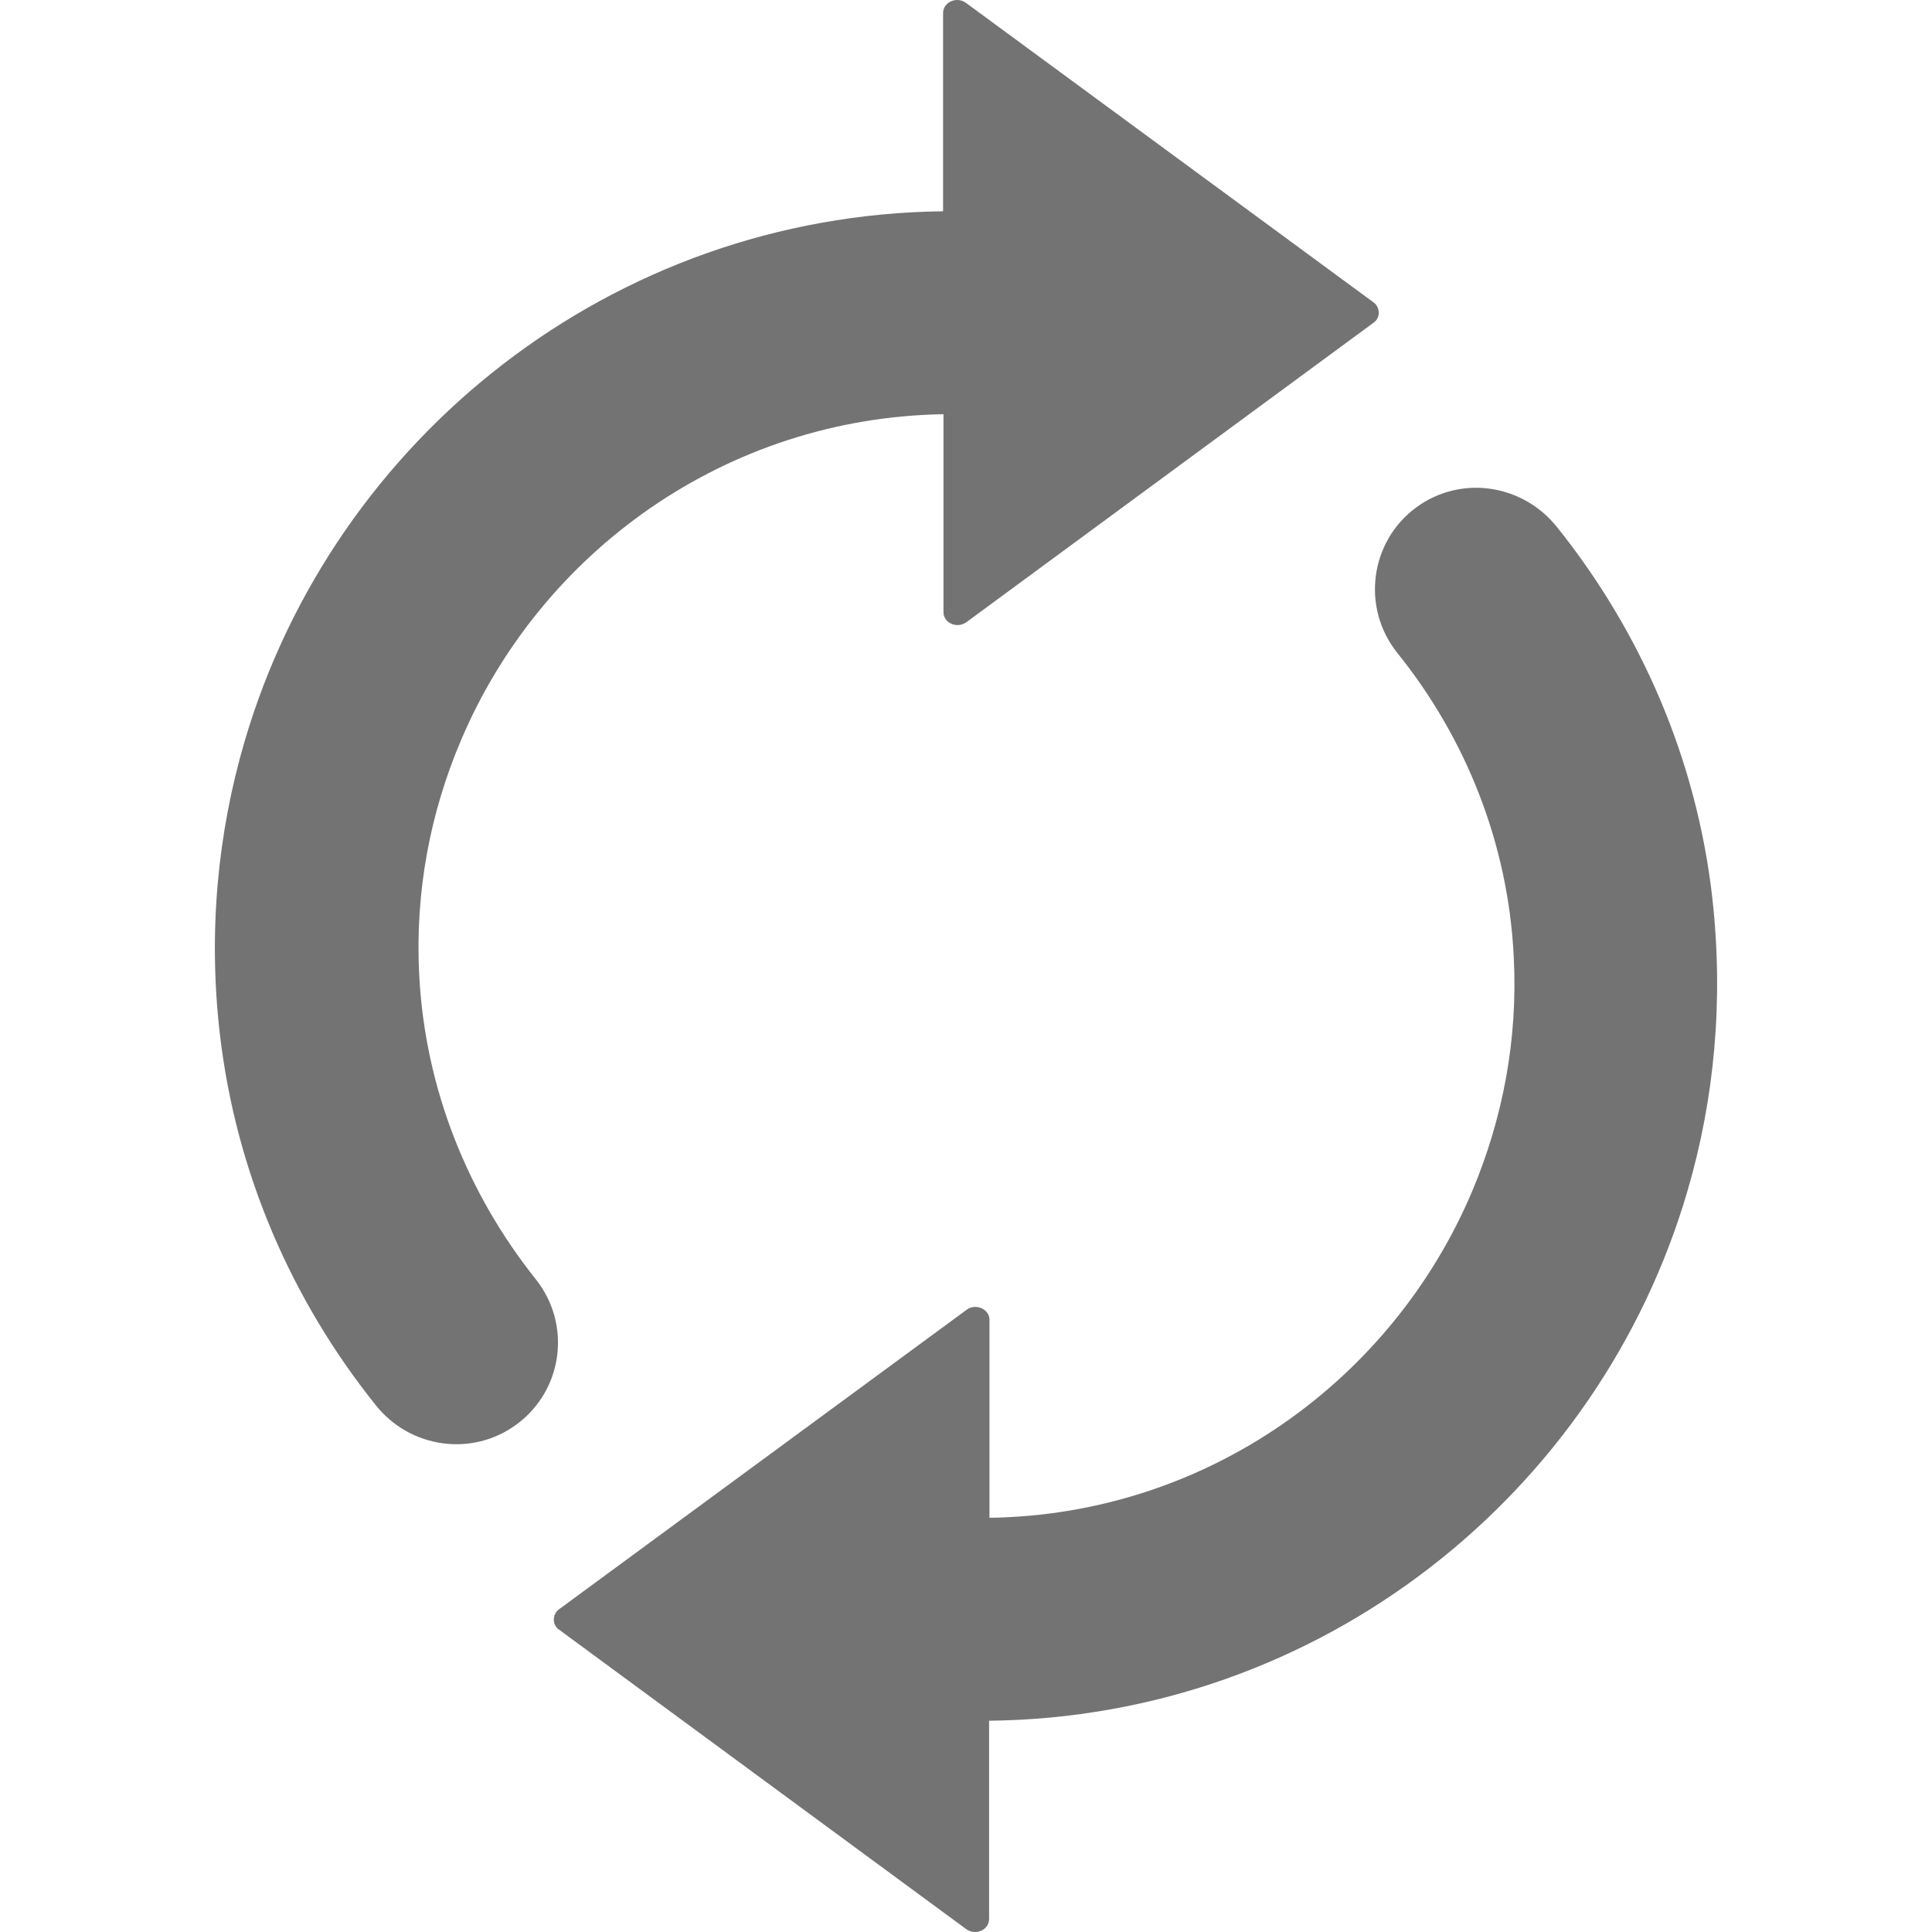
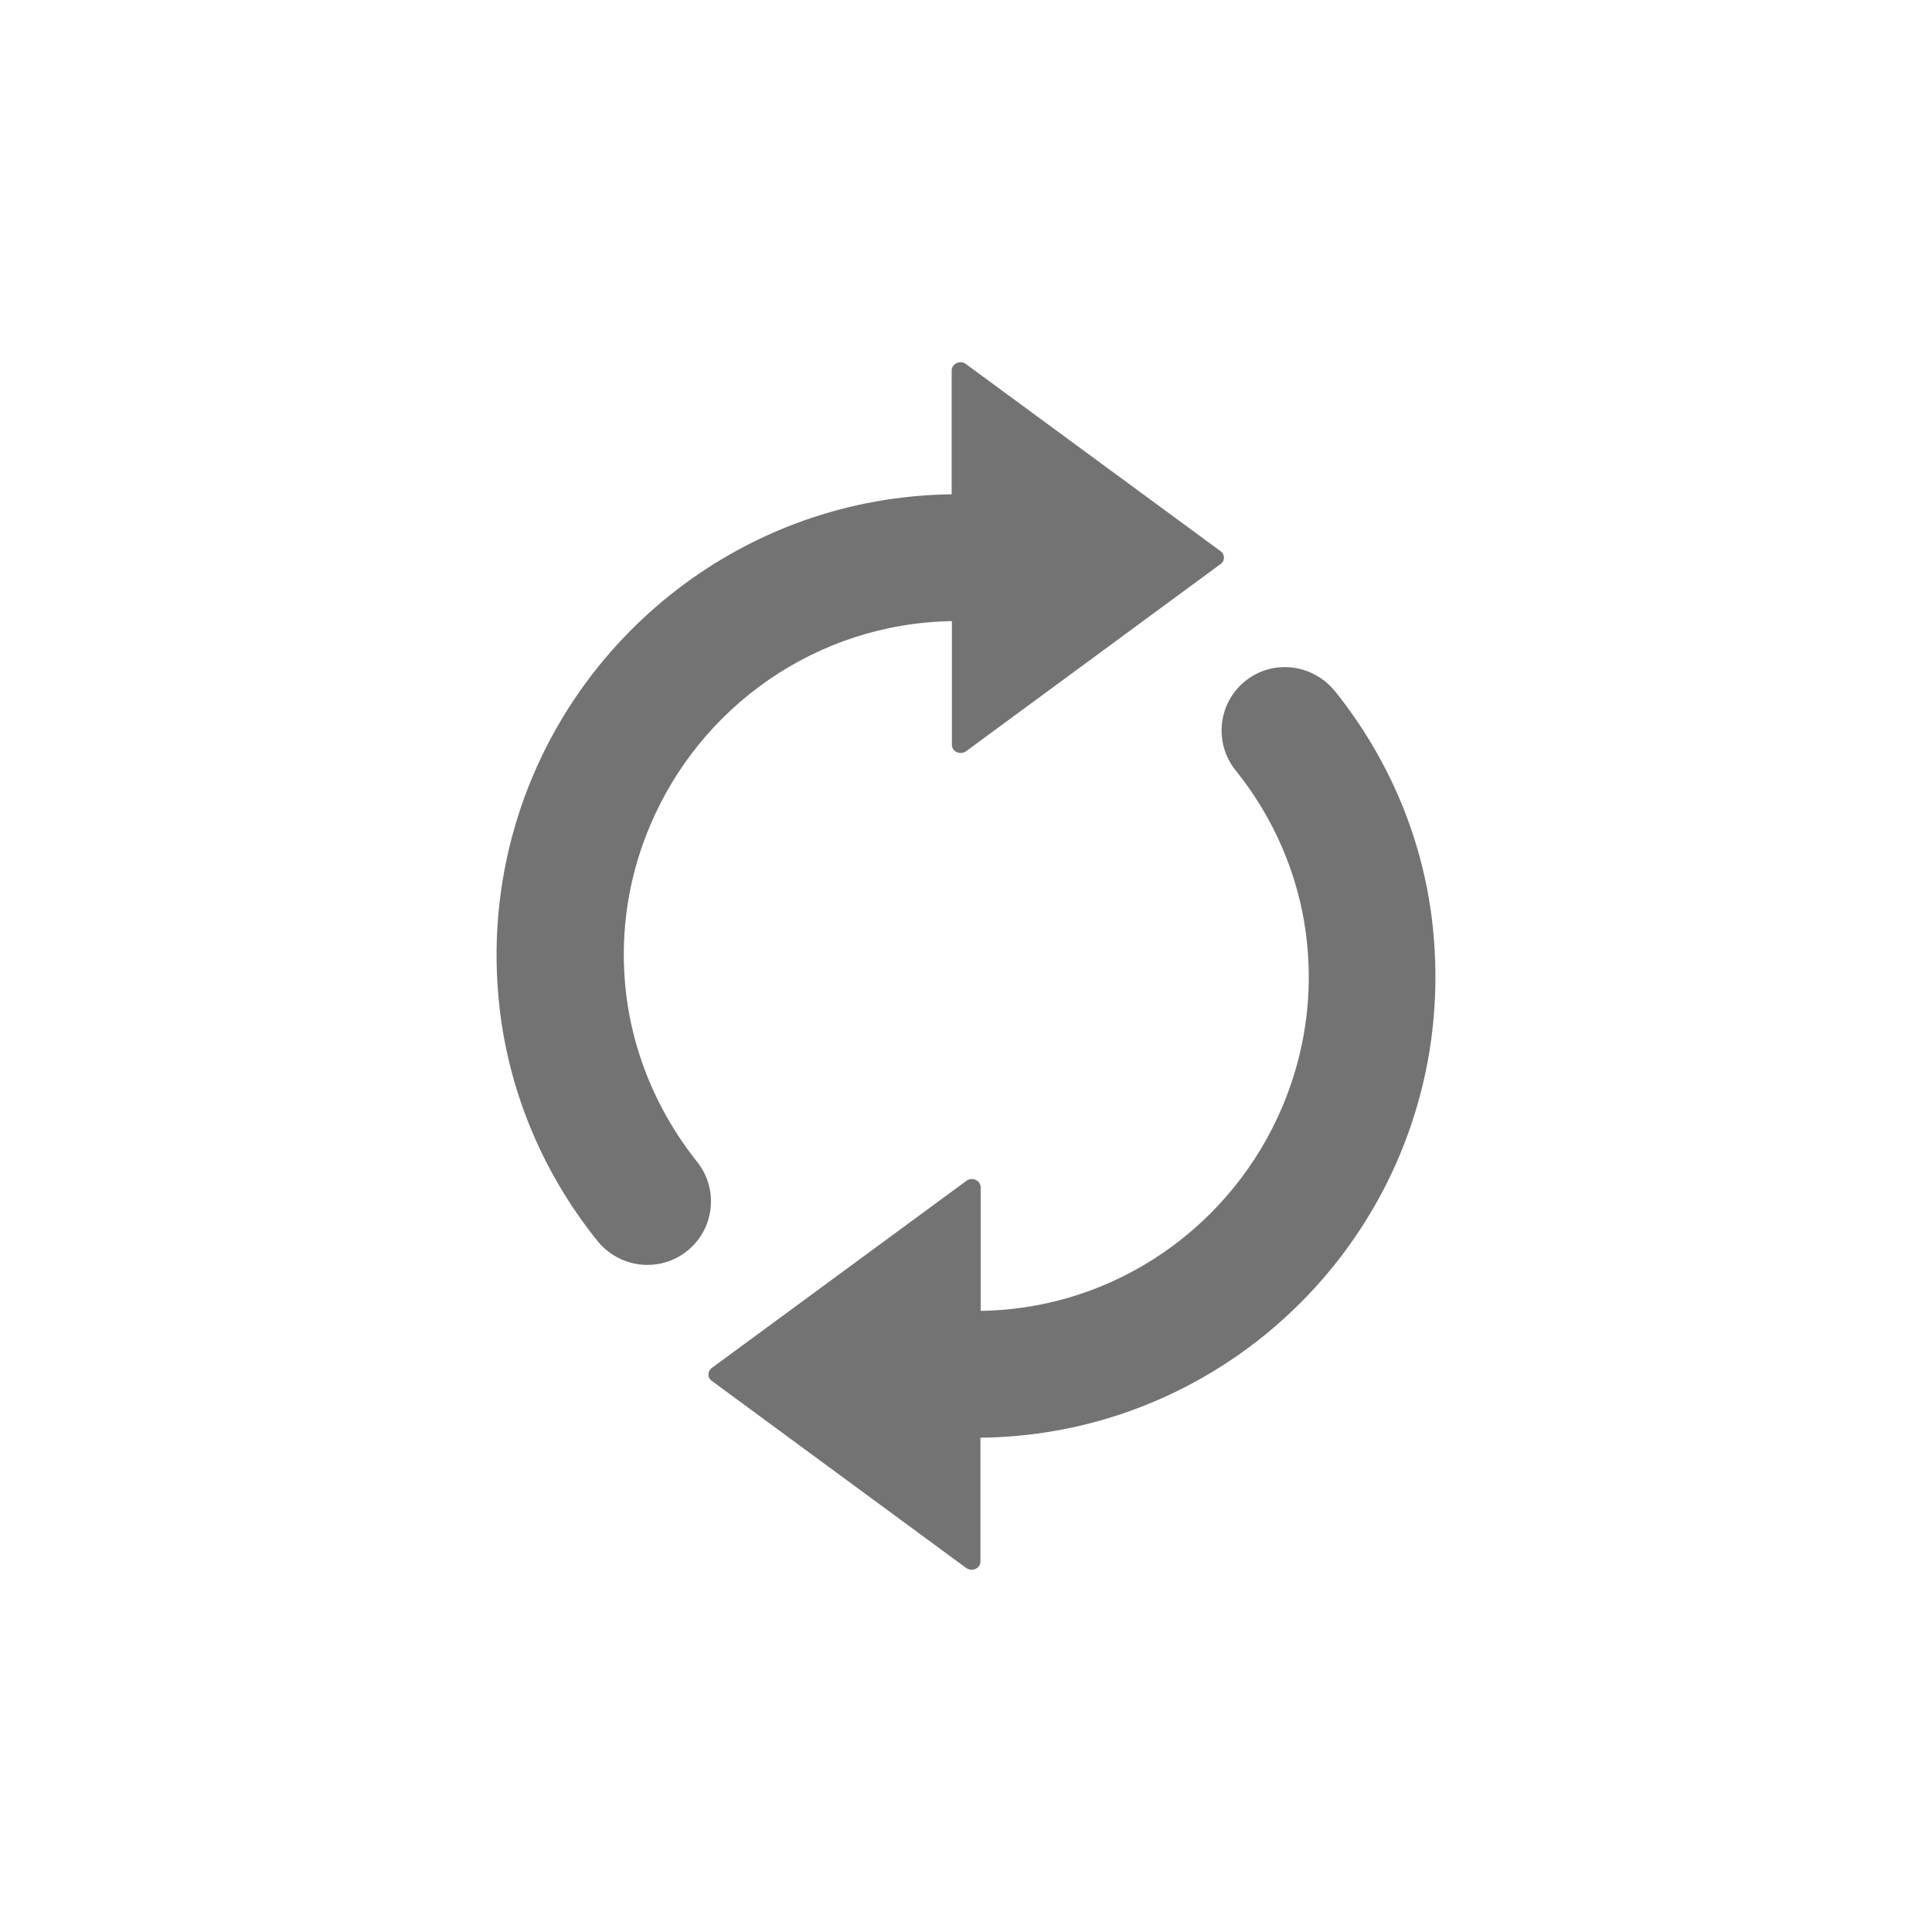
- <svg xmlns="http://www.w3.org/2000/svg" version="1.1" id="Capa_1" x="0px" y="0px" viewBox="0 0 491.236 491.236" style="enable-background:new 0 0 491.236 491.236;" xml:space="preserve">
+ <svg xmlns="http://www.w3.org/2000/svg" version="1.1" id="Capa_1" x="0px" y="0px" viewBox="0 0 64 64" xml:space="preserve" width="64" height="64">
  <defs id="defs1718" />
  <g id="g1683">
    <g id="g1681">
-       <path d="M55.89,262.818c-3-26-0.5-51.1,6.3-74.3c22.6-77.1,93.5-133.8,177.6-134.8v-50.4c0-2.8,3.5-4.3,5.8-2.6l103.7,76.2    c1.7,1.3,1.7,3.9,0,5.1l-103.6,76.2c-2.4,1.7-5.8,0.2-5.8-2.6v-50.3c-55.3,0.9-102.5,35-122.8,83.2c-7.7,18.2-11.6,38.3-10.5,59.4    c1.5,29,12.4,55.7,29.6,77.3c9.2,11.5,7,28.3-4.9,37c-11.3,8.3-27.1,6-35.8-5C74.19,330.618,59.99,298.218,55.89,262.818z     M355.29,166.018c17.3,21.5,28.2,48.3,29.6,77.3c1.1,21.2-2.9,41.3-10.5,59.4c-20.3,48.2-67.5,82.4-122.8,83.2v-50.3    c0-2.8-3.5-4.3-5.8-2.6l-103.7,76.2c-1.7,1.3-1.7,3.9,0,5.1l103.6,76.2c2.4,1.7,5.8,0.2,5.8-2.6v-50.4    c84.1-0.9,155.1-57.6,177.6-134.8c6.8-23.2,9.2-48.3,6.3-74.3c-4-35.4-18.2-67.8-39.5-94.4c-8.8-11-24.5-13.3-35.8-5    C348.29,137.718,346.09,154.518,355.29,166.018z" id="path1679" style="fill:#737373;fill-opacity:1" />
+       <path d="m 16.551,33.401 c -0.244,-2.117 -0.041,-4.161 0.513,-6.05 1.84,-6.278 7.613,-10.895 14.461,-10.976 v -4.104 c 0,-0.228 0.285,-0.35 0.472,-0.212 l 8.444,6.205 c 0.138,0.106 0.138,0.318 0,0.415 l -8.436,6.205 c -0.195,0.138 -0.472,0.016 -0.472,-0.212 v -4.096 c -4.503,0.073 -8.346,2.85 -9.999,6.775 -0.627,1.482 -0.945,3.119 -0.855,4.837 0.122,2.361 1.01,4.535 2.41,6.294 0.749,0.936 0.57,2.304 -0.399,3.013 -0.92,0.676 -2.207,0.489 -2.915,-0.407 -1.734,-2.166 -2.891,-4.804 -3.225,-7.687 z M 40.93,25.518 c 1.409,1.751 2.296,3.933 2.41,6.294 0.09,1.726 -0.236,3.363 -0.855,4.837 -1.653,3.925 -5.496,6.71 -9.999,6.775 v -4.096 c 0,-0.228 -0.285,-0.35 -0.472,-0.212 L 23.57,45.322 c -0.138,0.106 -0.138,0.318 0,0.415 l 8.436,6.205 c 0.195,0.138 0.472,0.016 0.472,-0.212 v -4.104 c 6.848,-0.073 12.629,-4.69 14.461,-10.976 0.554,-1.889 0.749,-3.933 0.513,-6.05 -0.326,-2.883 -1.482,-5.521 -3.216,-7.687 -0.717,-0.896 -1.995,-1.083 -2.915,-0.407 -0.961,0.708 -1.14,2.076 -0.391,3.013 z" id="path1679" style="fill:#737373;fill-opacity:1;stroke-width:0.081" />
    </g>
  </g>
  <g id="g1685">
</g>
  <g id="g1687">
</g>
  <g id="g1689">
</g>
  <g id="g1691">
</g>
  <g id="g1693">
</g>
  <g id="g1695">
</g>
  <g id="g1697">
</g>
  <g id="g1699">
</g>
  <g id="g1701">
</g>
  <g id="g1703">
</g>
  <g id="g1705">
</g>
  <g id="g1707">
</g>
  <g id="g1709">
</g>
  <g id="g1711">
</g>
  <g id="g1713">
</g>
</svg>
